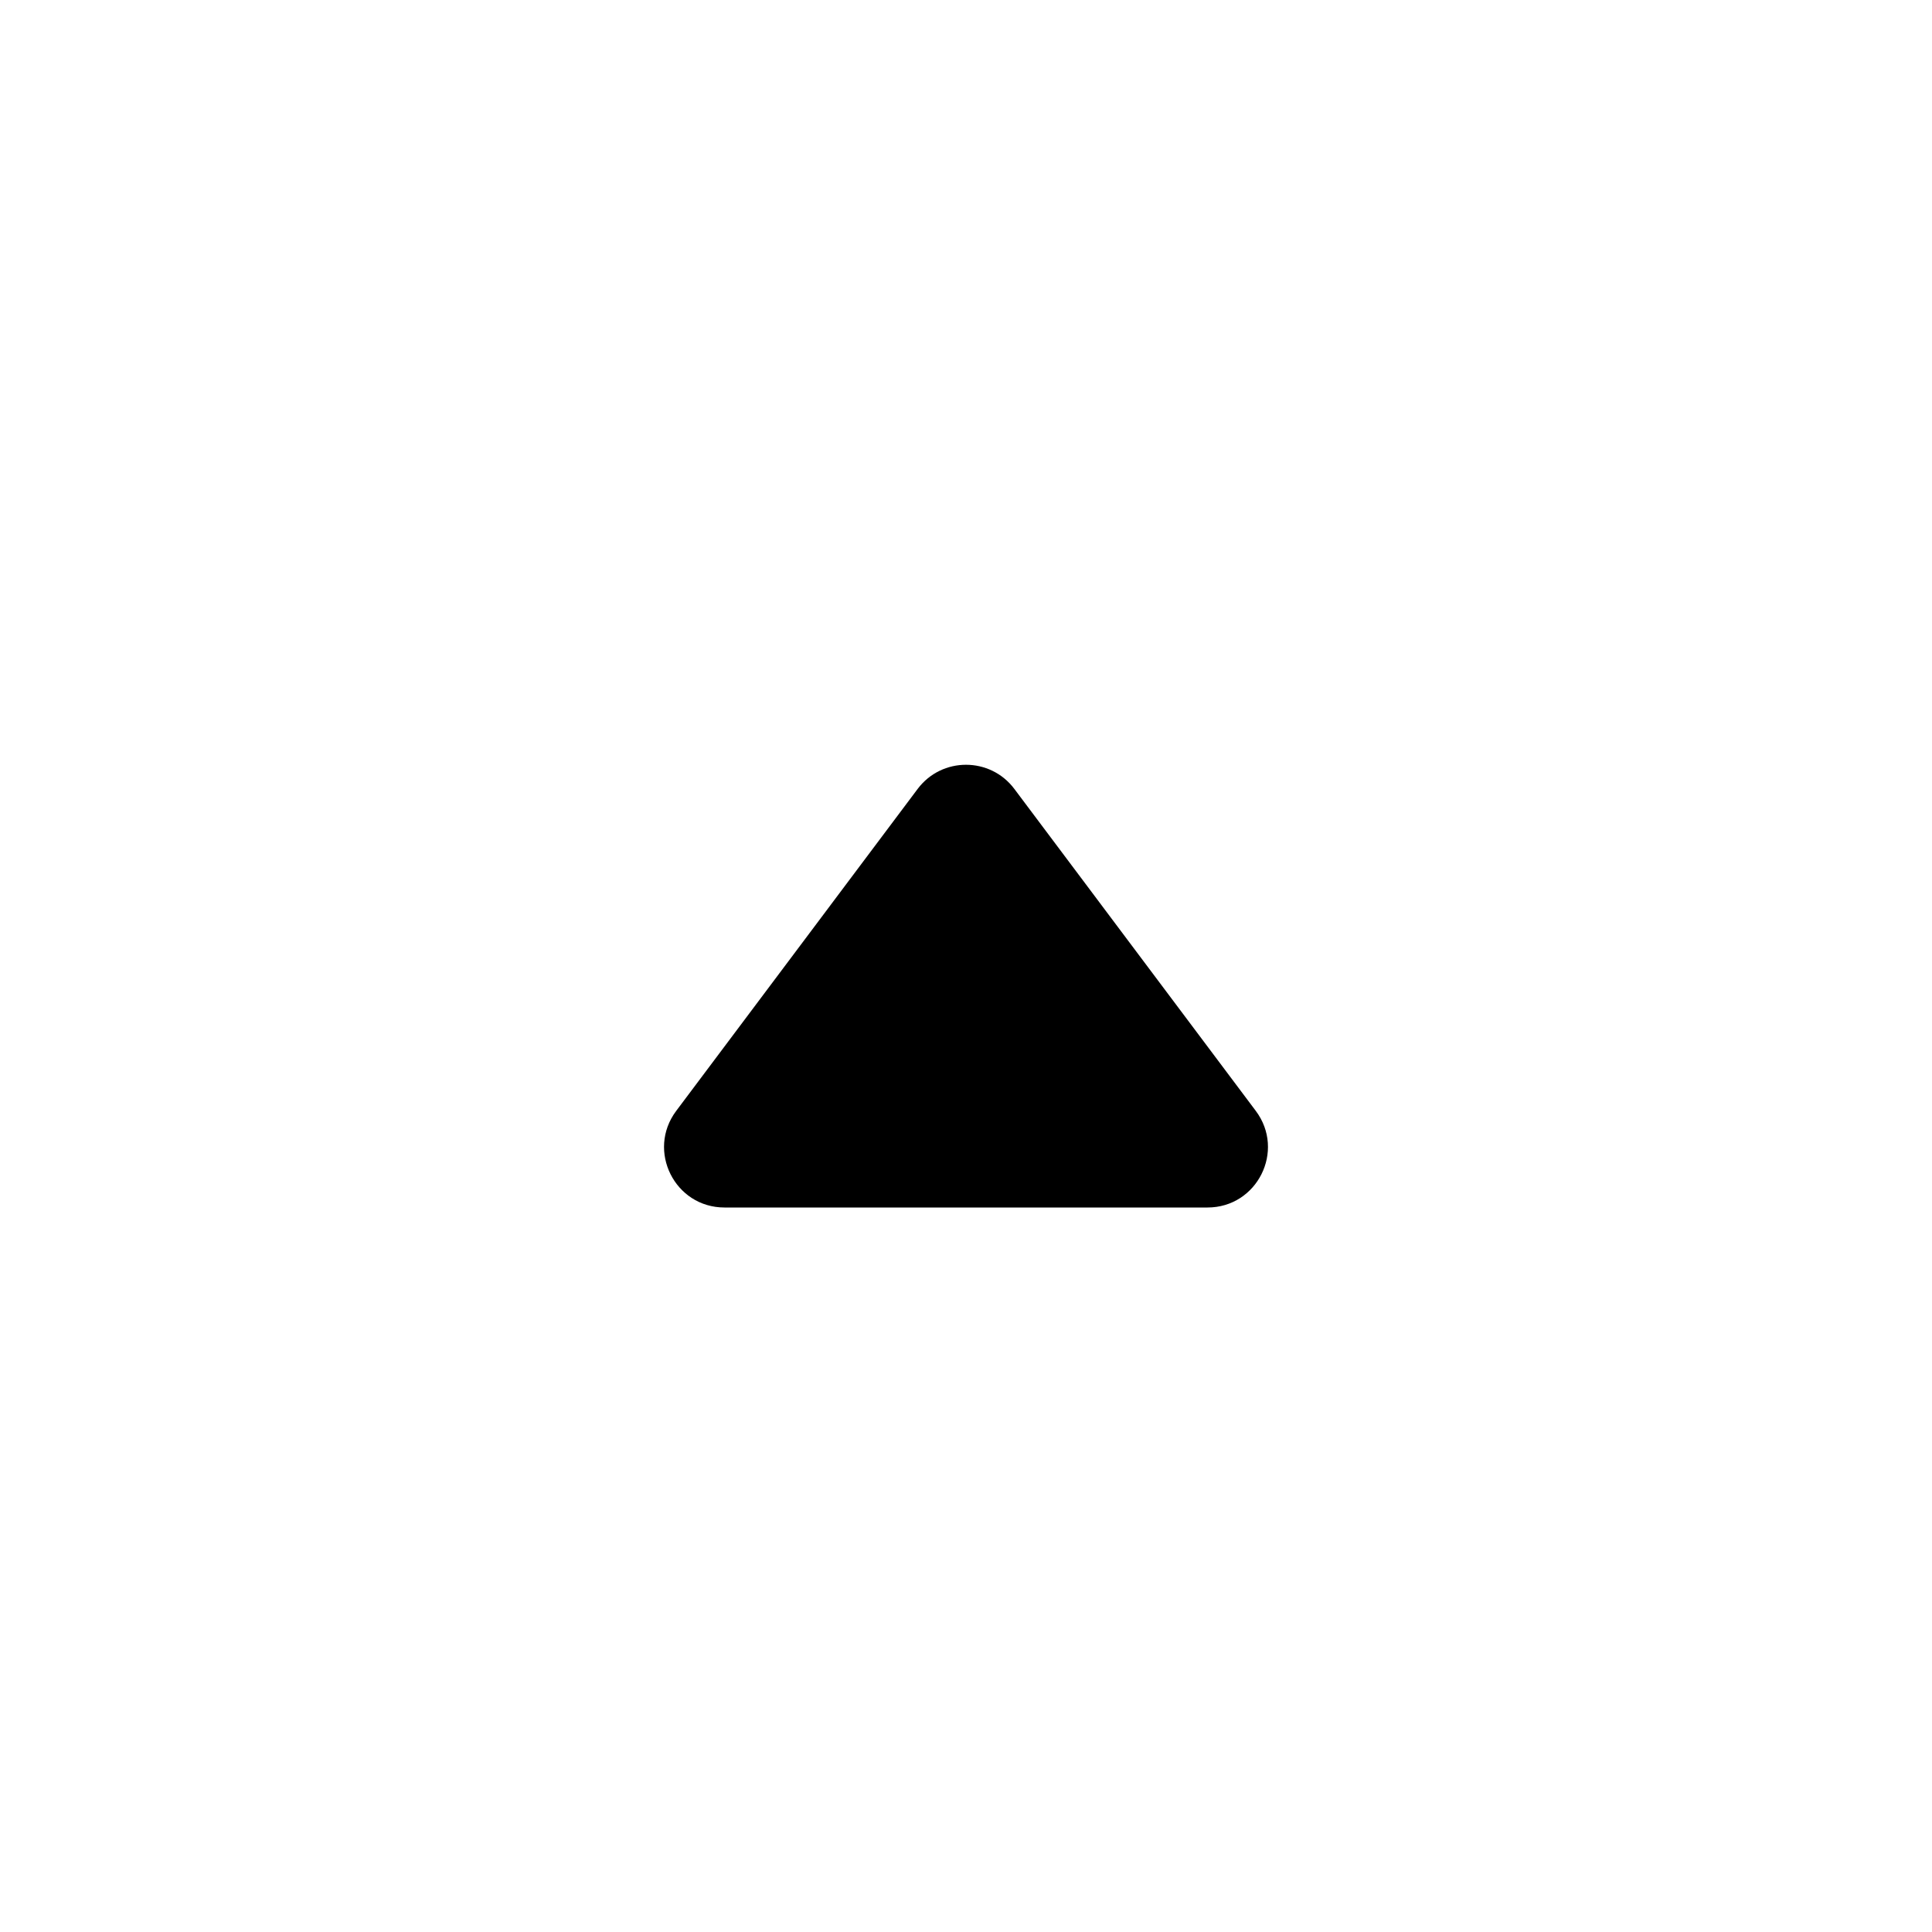
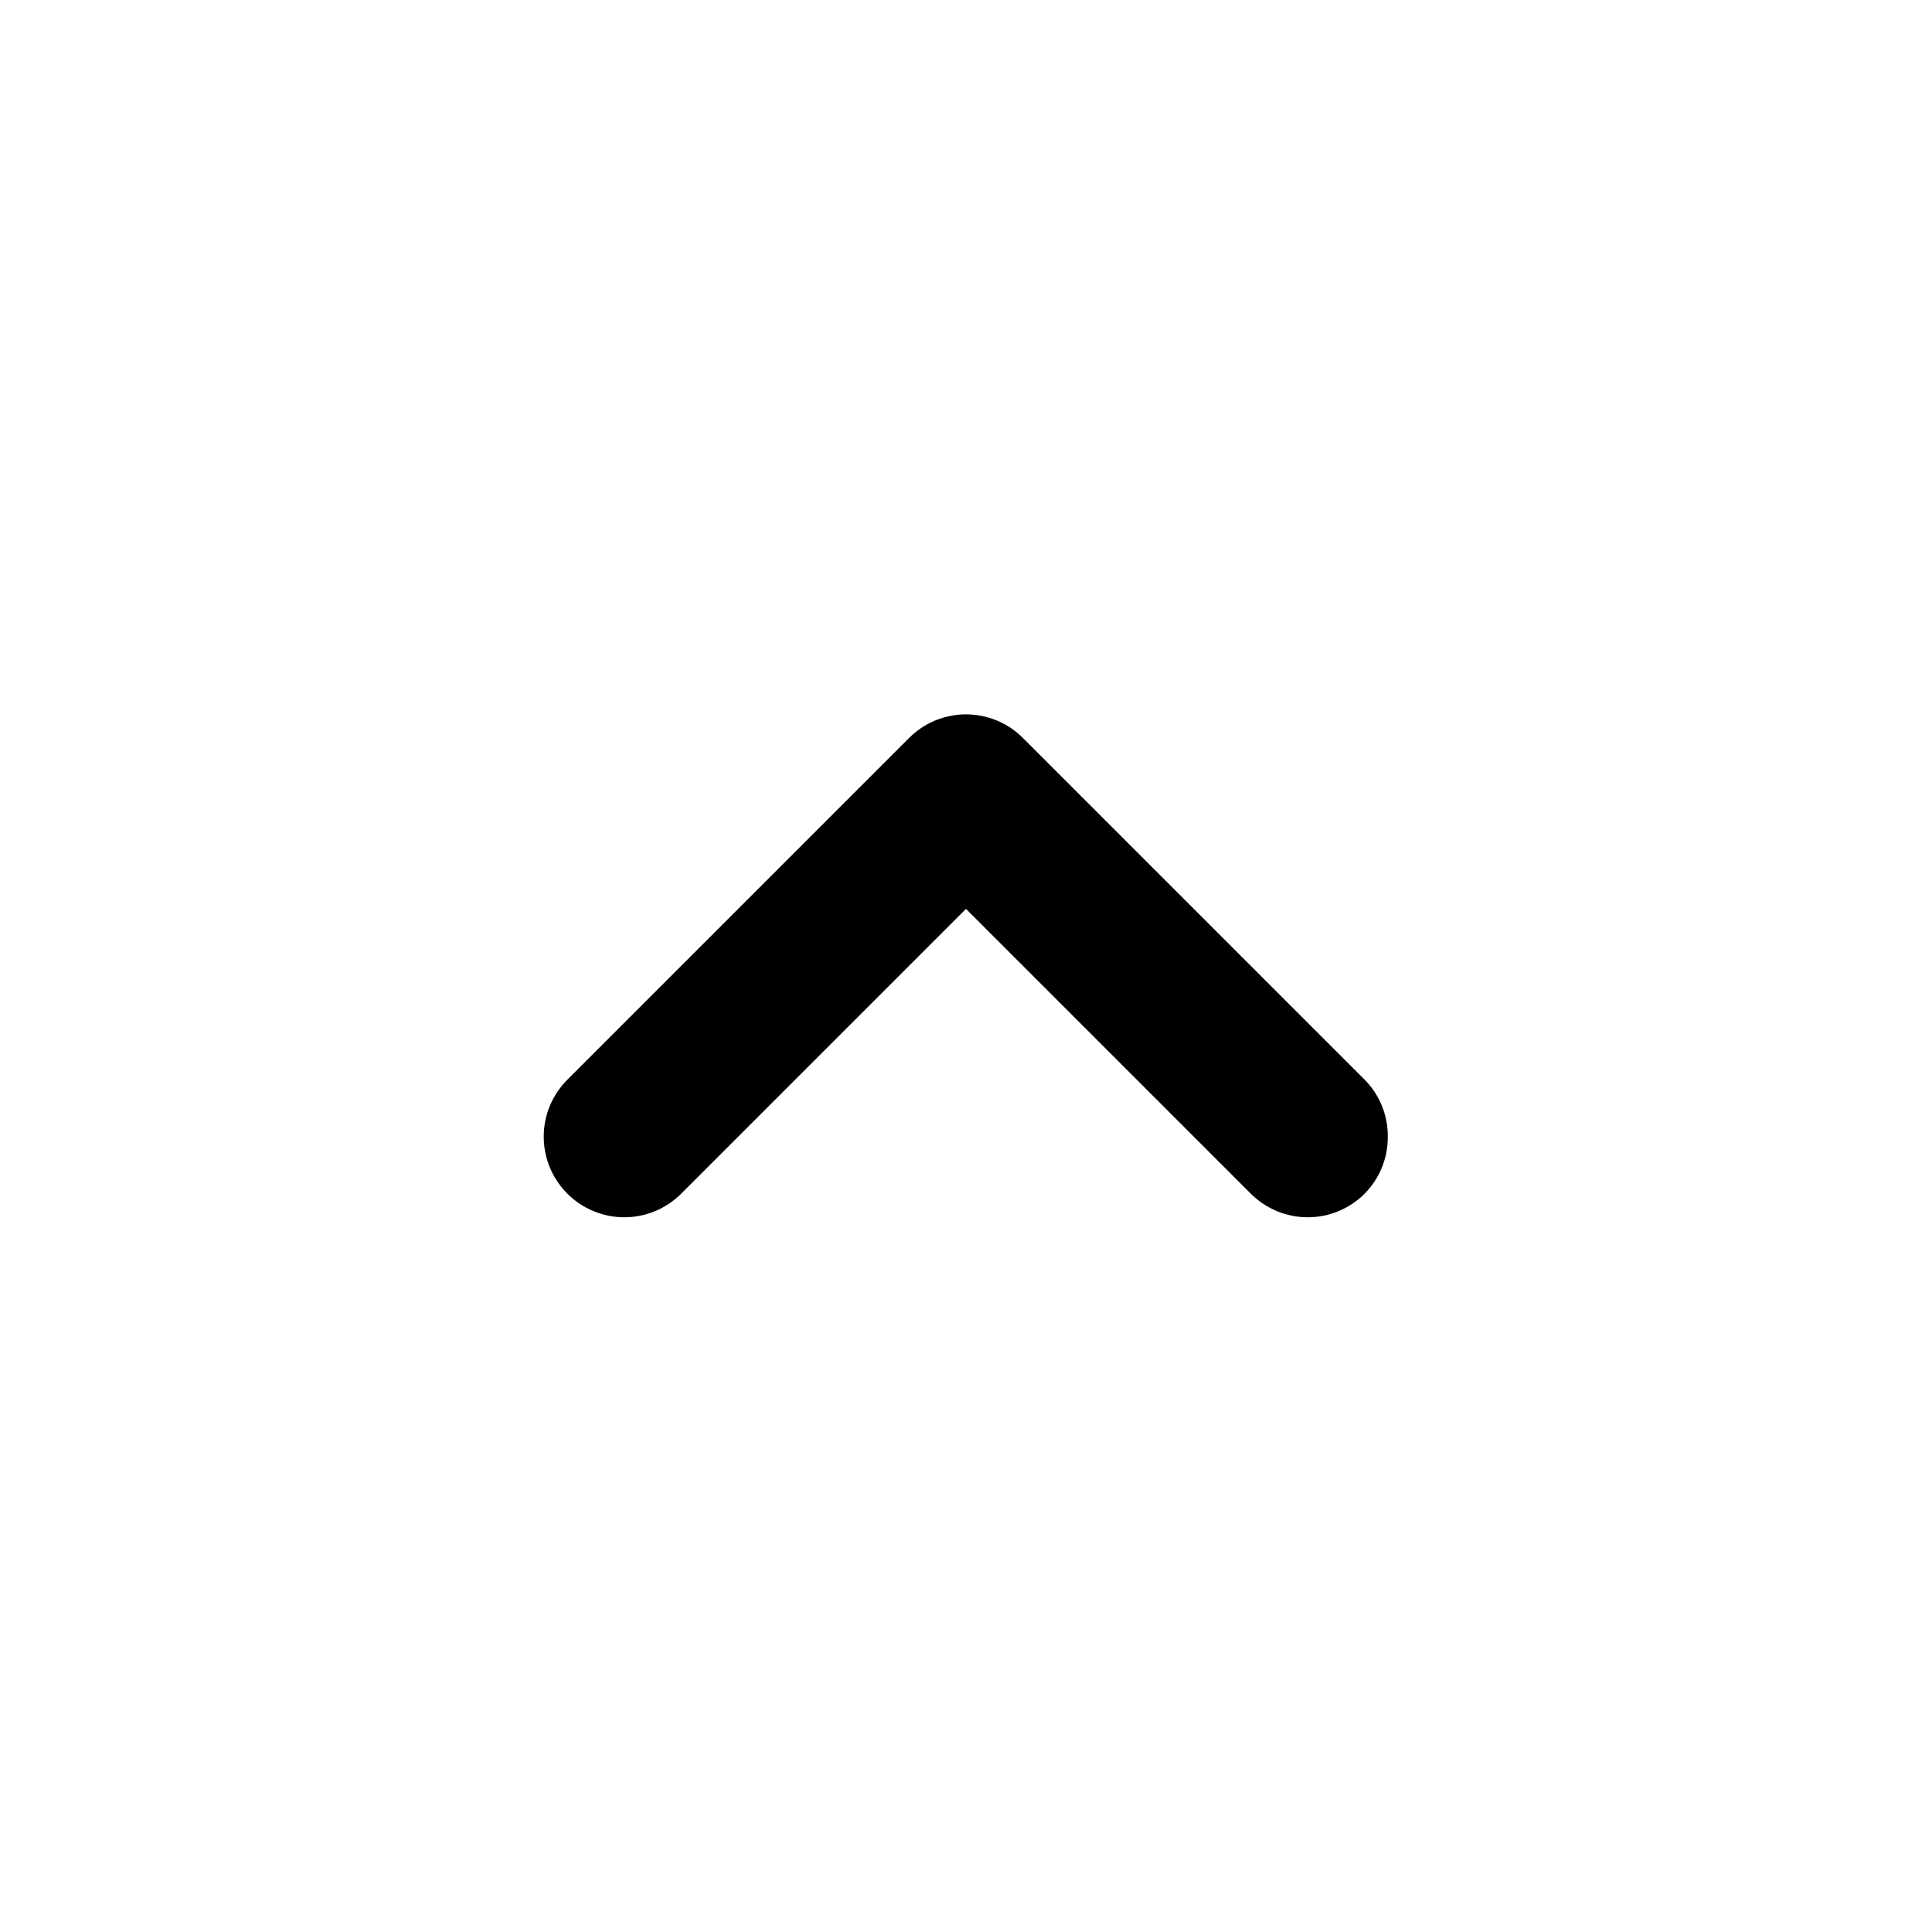
<svg xmlns="http://www.w3.org/2000/svg" width="16" height="16" viewBox="0 0 16 16" fill="none">
-   <path d="M7.6 6.533C7.8 6.267 8.2 6.267 8.4 6.533L10.4 9.2C10.647 9.53 10.412 10 10 10L6 10C5.588 10 5.353 9.53 5.6 9.2L7.6 6.533Z" fill="currentColor" />
+   <path d="M7.527 6.113L4.7 8.94C4.638 9.002 4.588 9.076 4.554 9.157C4.52 9.238 4.503 9.325 4.503 9.413C4.503 9.501 4.52 9.588 4.554 9.67C4.588 9.751 4.638 9.825 4.7 9.887C4.825 10.011 4.994 10.081 5.17 10.081C5.346 10.081 5.515 10.011 5.64 9.887L8 7.527L10.36 9.887C10.485 10.011 10.654 10.081 10.83 10.081C11.006 10.081 11.175 10.011 11.3 9.887C11.362 9.824 11.411 9.751 11.444 9.669C11.477 9.588 11.494 9.501 11.493 9.413C11.494 9.326 11.477 9.239 11.444 9.157C11.411 9.076 11.362 9.002 11.3 8.94L8.473 6.113C8.411 6.051 8.338 6.001 8.256 5.967C8.175 5.934 8.088 5.916 8 5.916C7.912 5.916 7.825 5.934 7.744 5.967C7.662 6.001 7.589 6.051 7.527 6.113Z" fill="currentColor" />
</svg>
